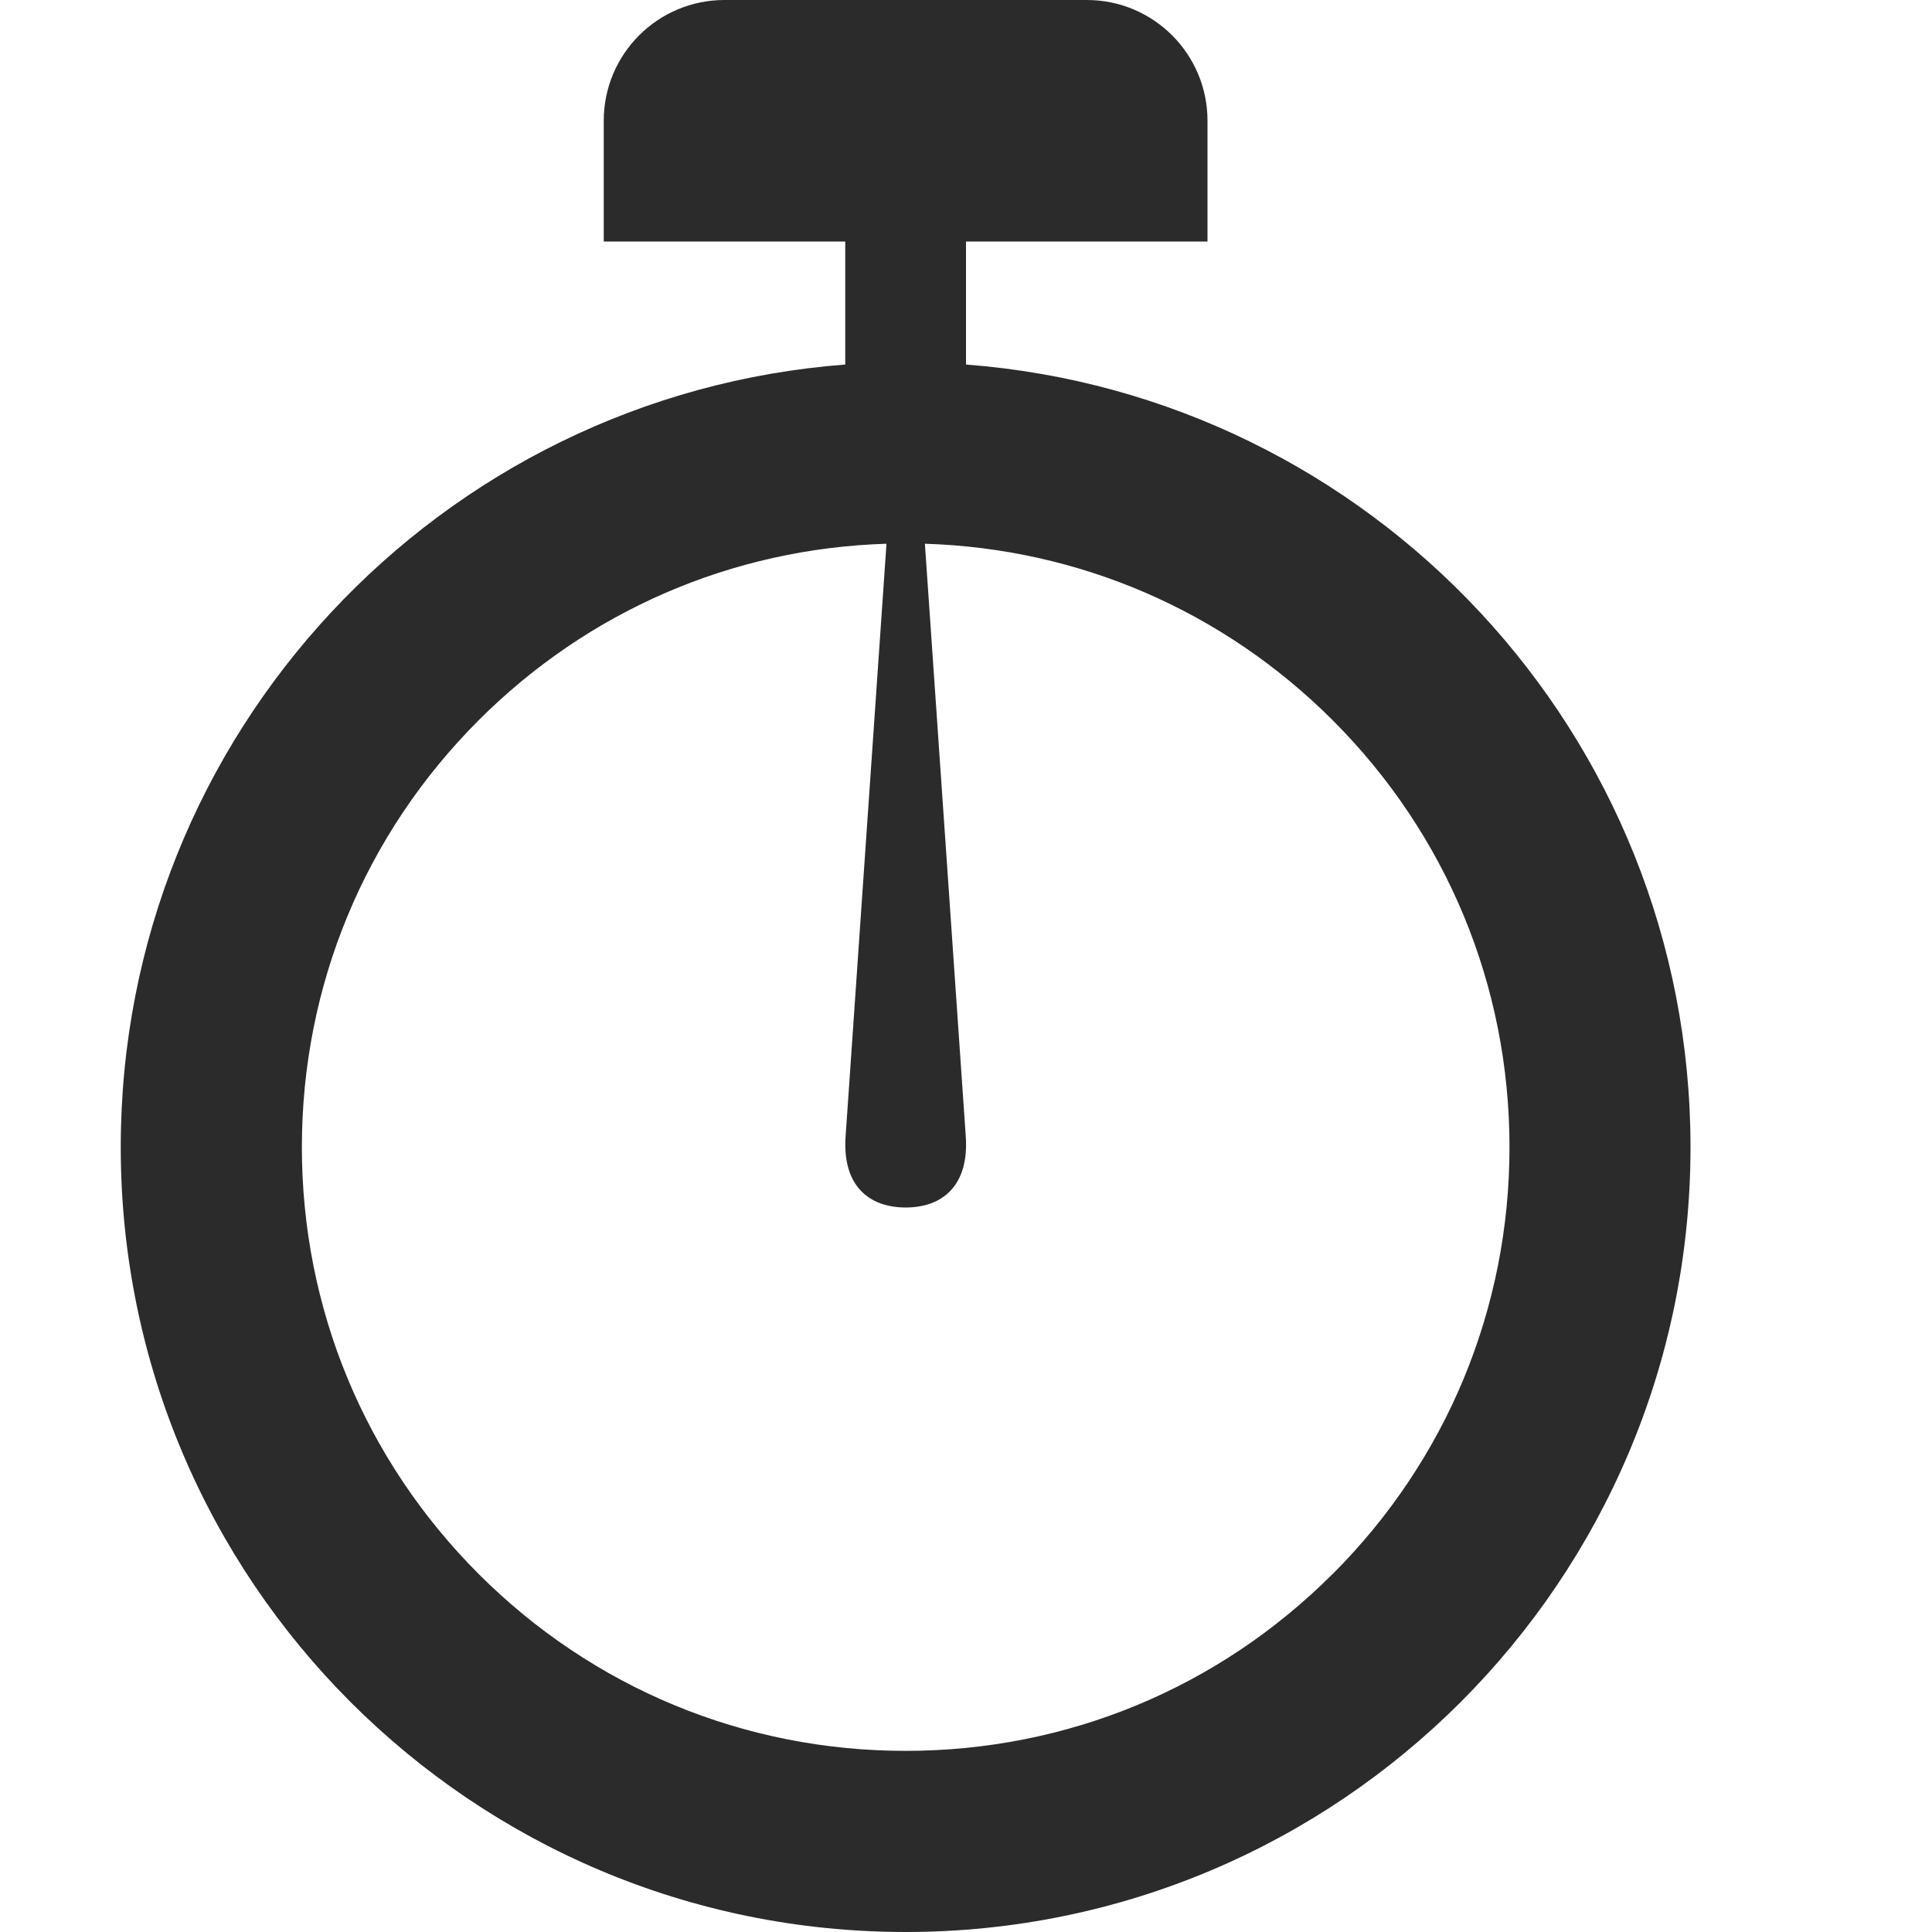
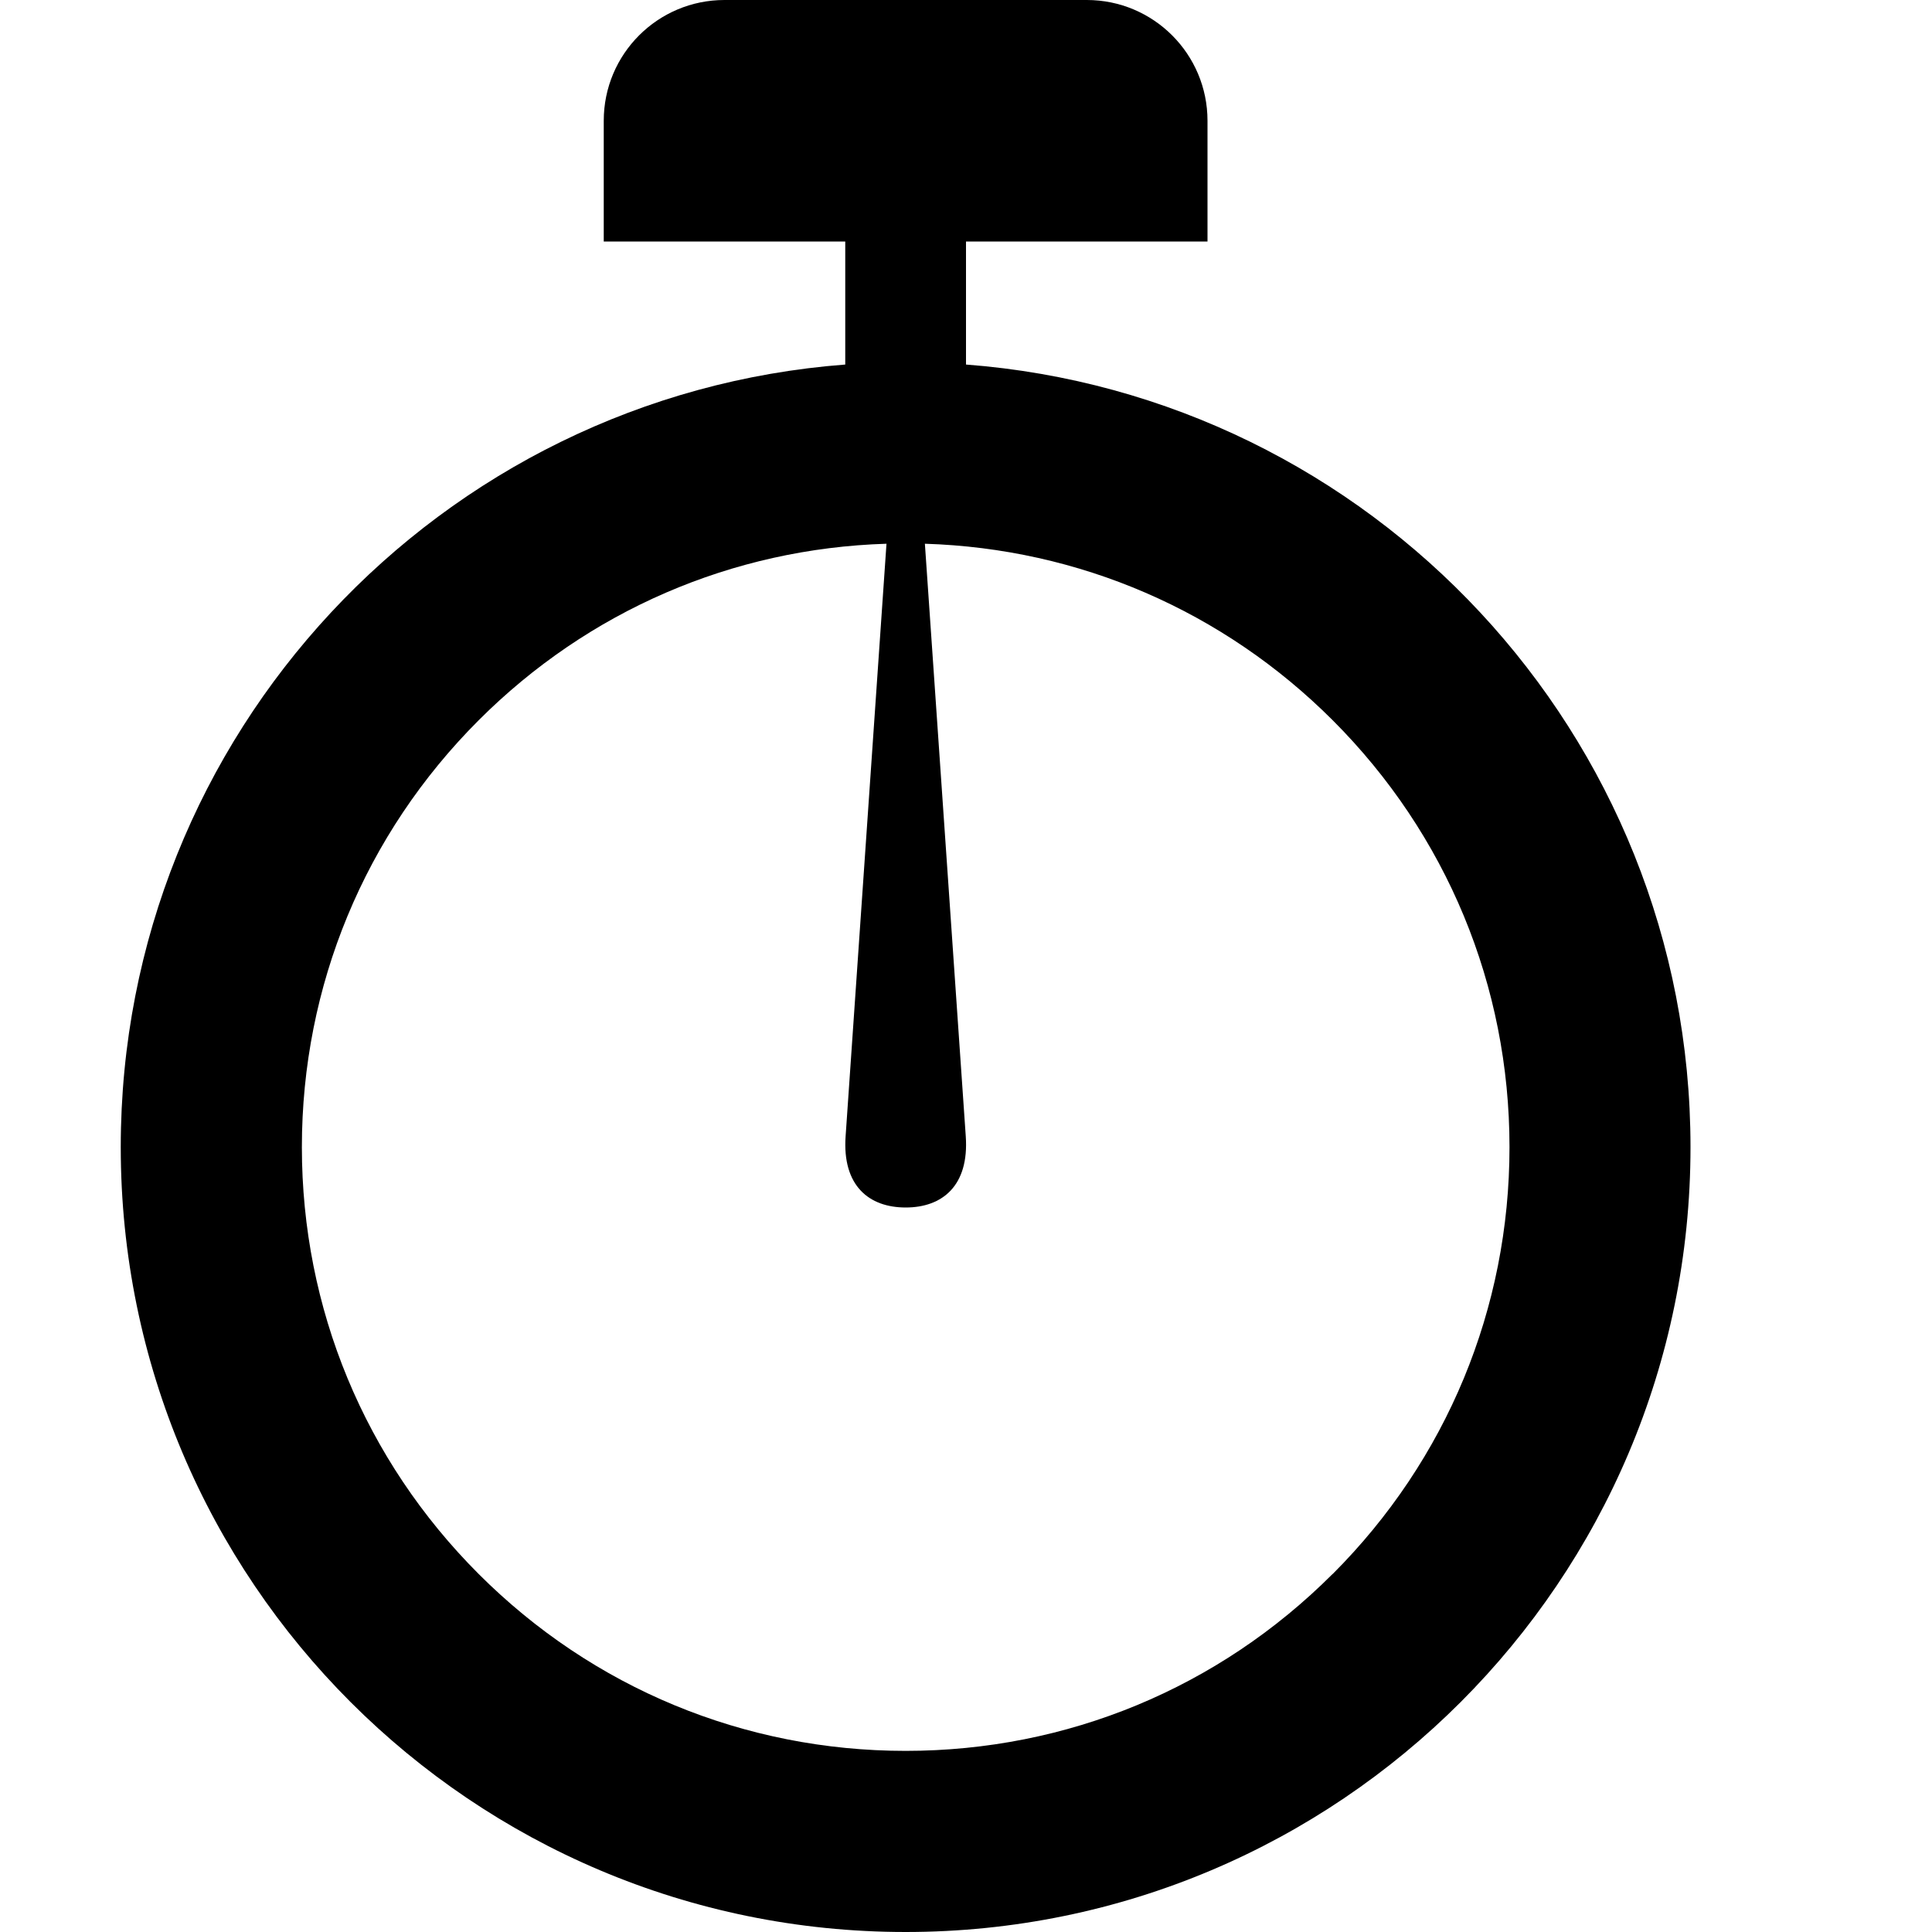
<svg xmlns="http://www.w3.org/2000/svg" version="1.1" width="32" height="32" viewBox="0 0 32 32">
-   <path fill="#2b2b2b" d="M16 6.038v-2.038h4v-2c0-1.105-0.895-2-2-2h-6c-1.105 0-2 0.895-2 2v2h4v2.038c-6.712 0.511-12 6.119-12 12.962 0 7.18 5.82 13 13 13s13-5.82 13-13c0-6.843-5.288-12.451-12-12.962zM22.071 26.071c-1.889 1.889-4.4 2.929-7.071 2.929s-5.182-1.040-7.071-2.929c-1.889-1.889-2.929-4.4-2.929-7.071s1.040-5.182 2.929-7.071c1.814-1.814 4.201-2.844 6.754-2.923l-0.677 9.813c-0.058 0.822 0.389 1.181 0.995 1.181s1.053-0.36 0.995-1.181l-0.677-9.813c2.552 0.079 4.94 1.11 6.754 2.923 1.889 1.889 2.929 4.4 2.929 7.071s-1.040 5.182-2.929 7.071z" />
+   <path d="M16 6.038v-2.038h4v-2c0-1.105-0.895-2-2-2h-6c-1.105 0-2 0.895-2 2v2h4v2.038c-6.712 0.511-12 6.119-12 12.962 0 7.18 5.82 13 13 13s13-5.82 13-13c0-6.843-5.288-12.451-12-12.962zM22.071 26.071c-1.889 1.889-4.4 2.929-7.071 2.929s-5.182-1.040-7.071-2.929c-1.889-1.889-2.929-4.4-2.929-7.071s1.040-5.182 2.929-7.071c1.814-1.814 4.201-2.844 6.754-2.923l-0.677 9.813c-0.058 0.822 0.389 1.181 0.995 1.181s1.053-0.36 0.995-1.181l-0.677-9.813c2.552 0.079 4.94 1.11 6.754 2.923 1.889 1.889 2.929 4.4 2.929 7.071s-1.040 5.182-2.929 7.071z" />
</svg>
